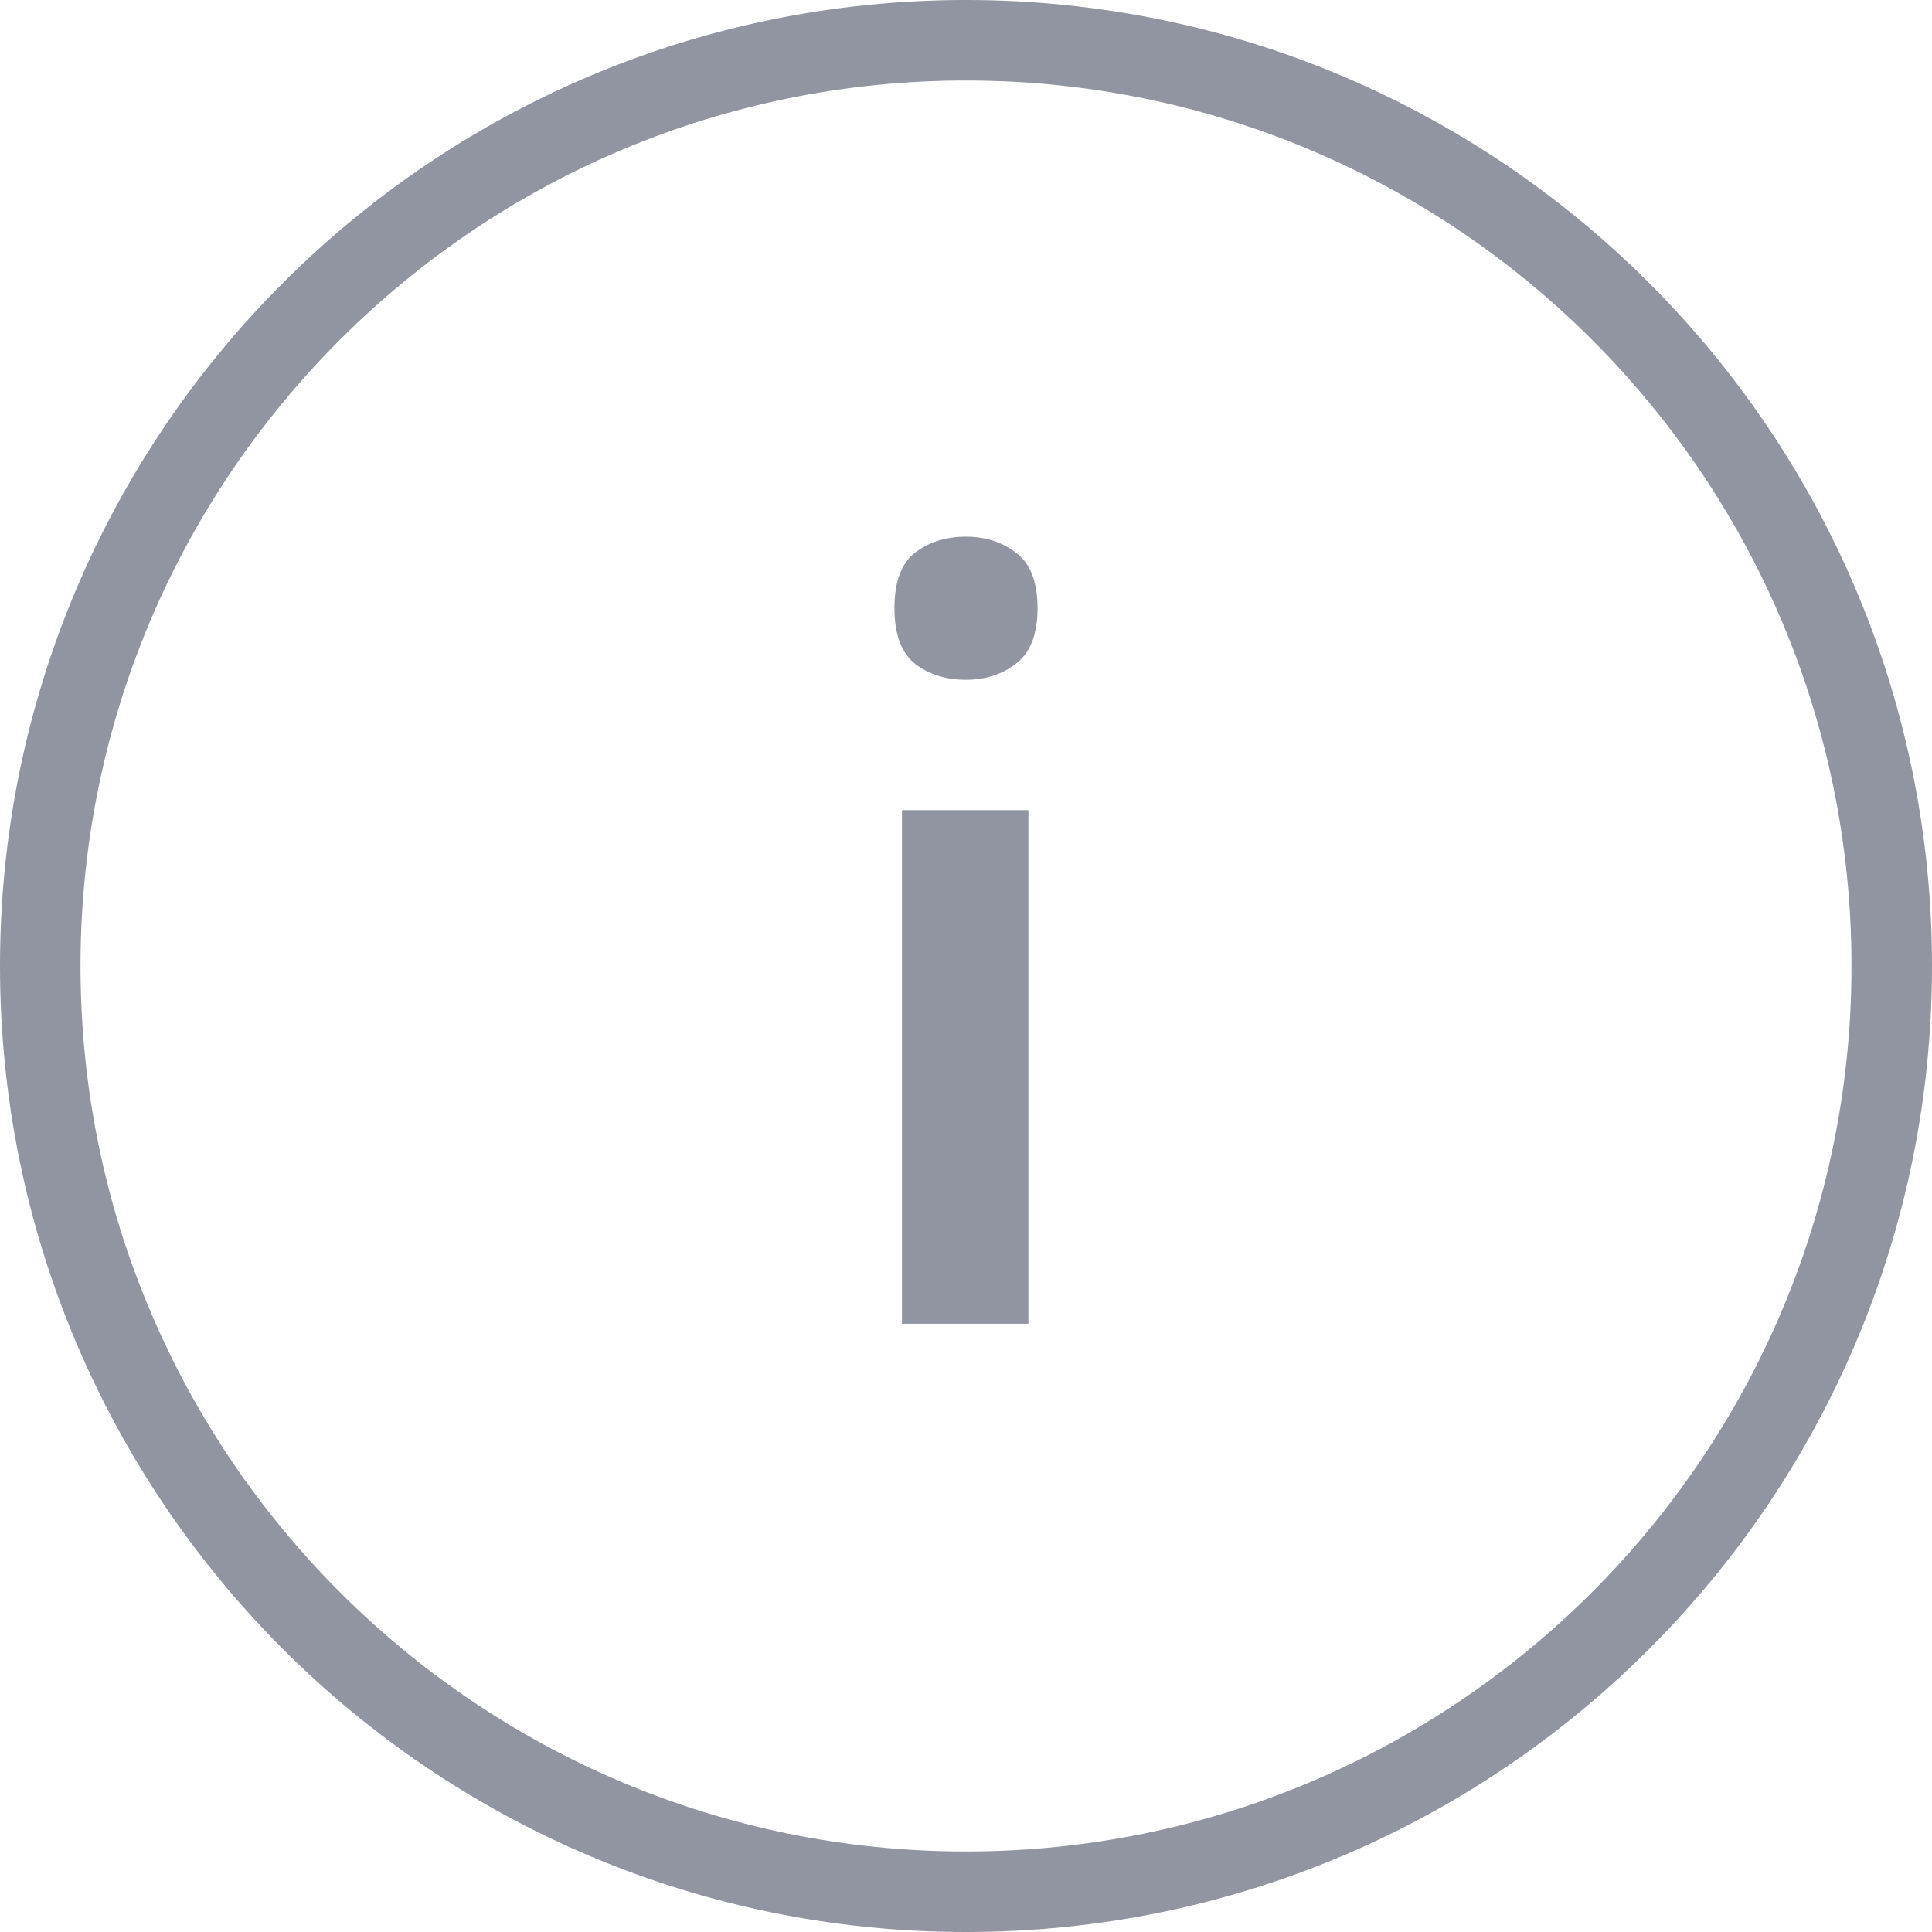
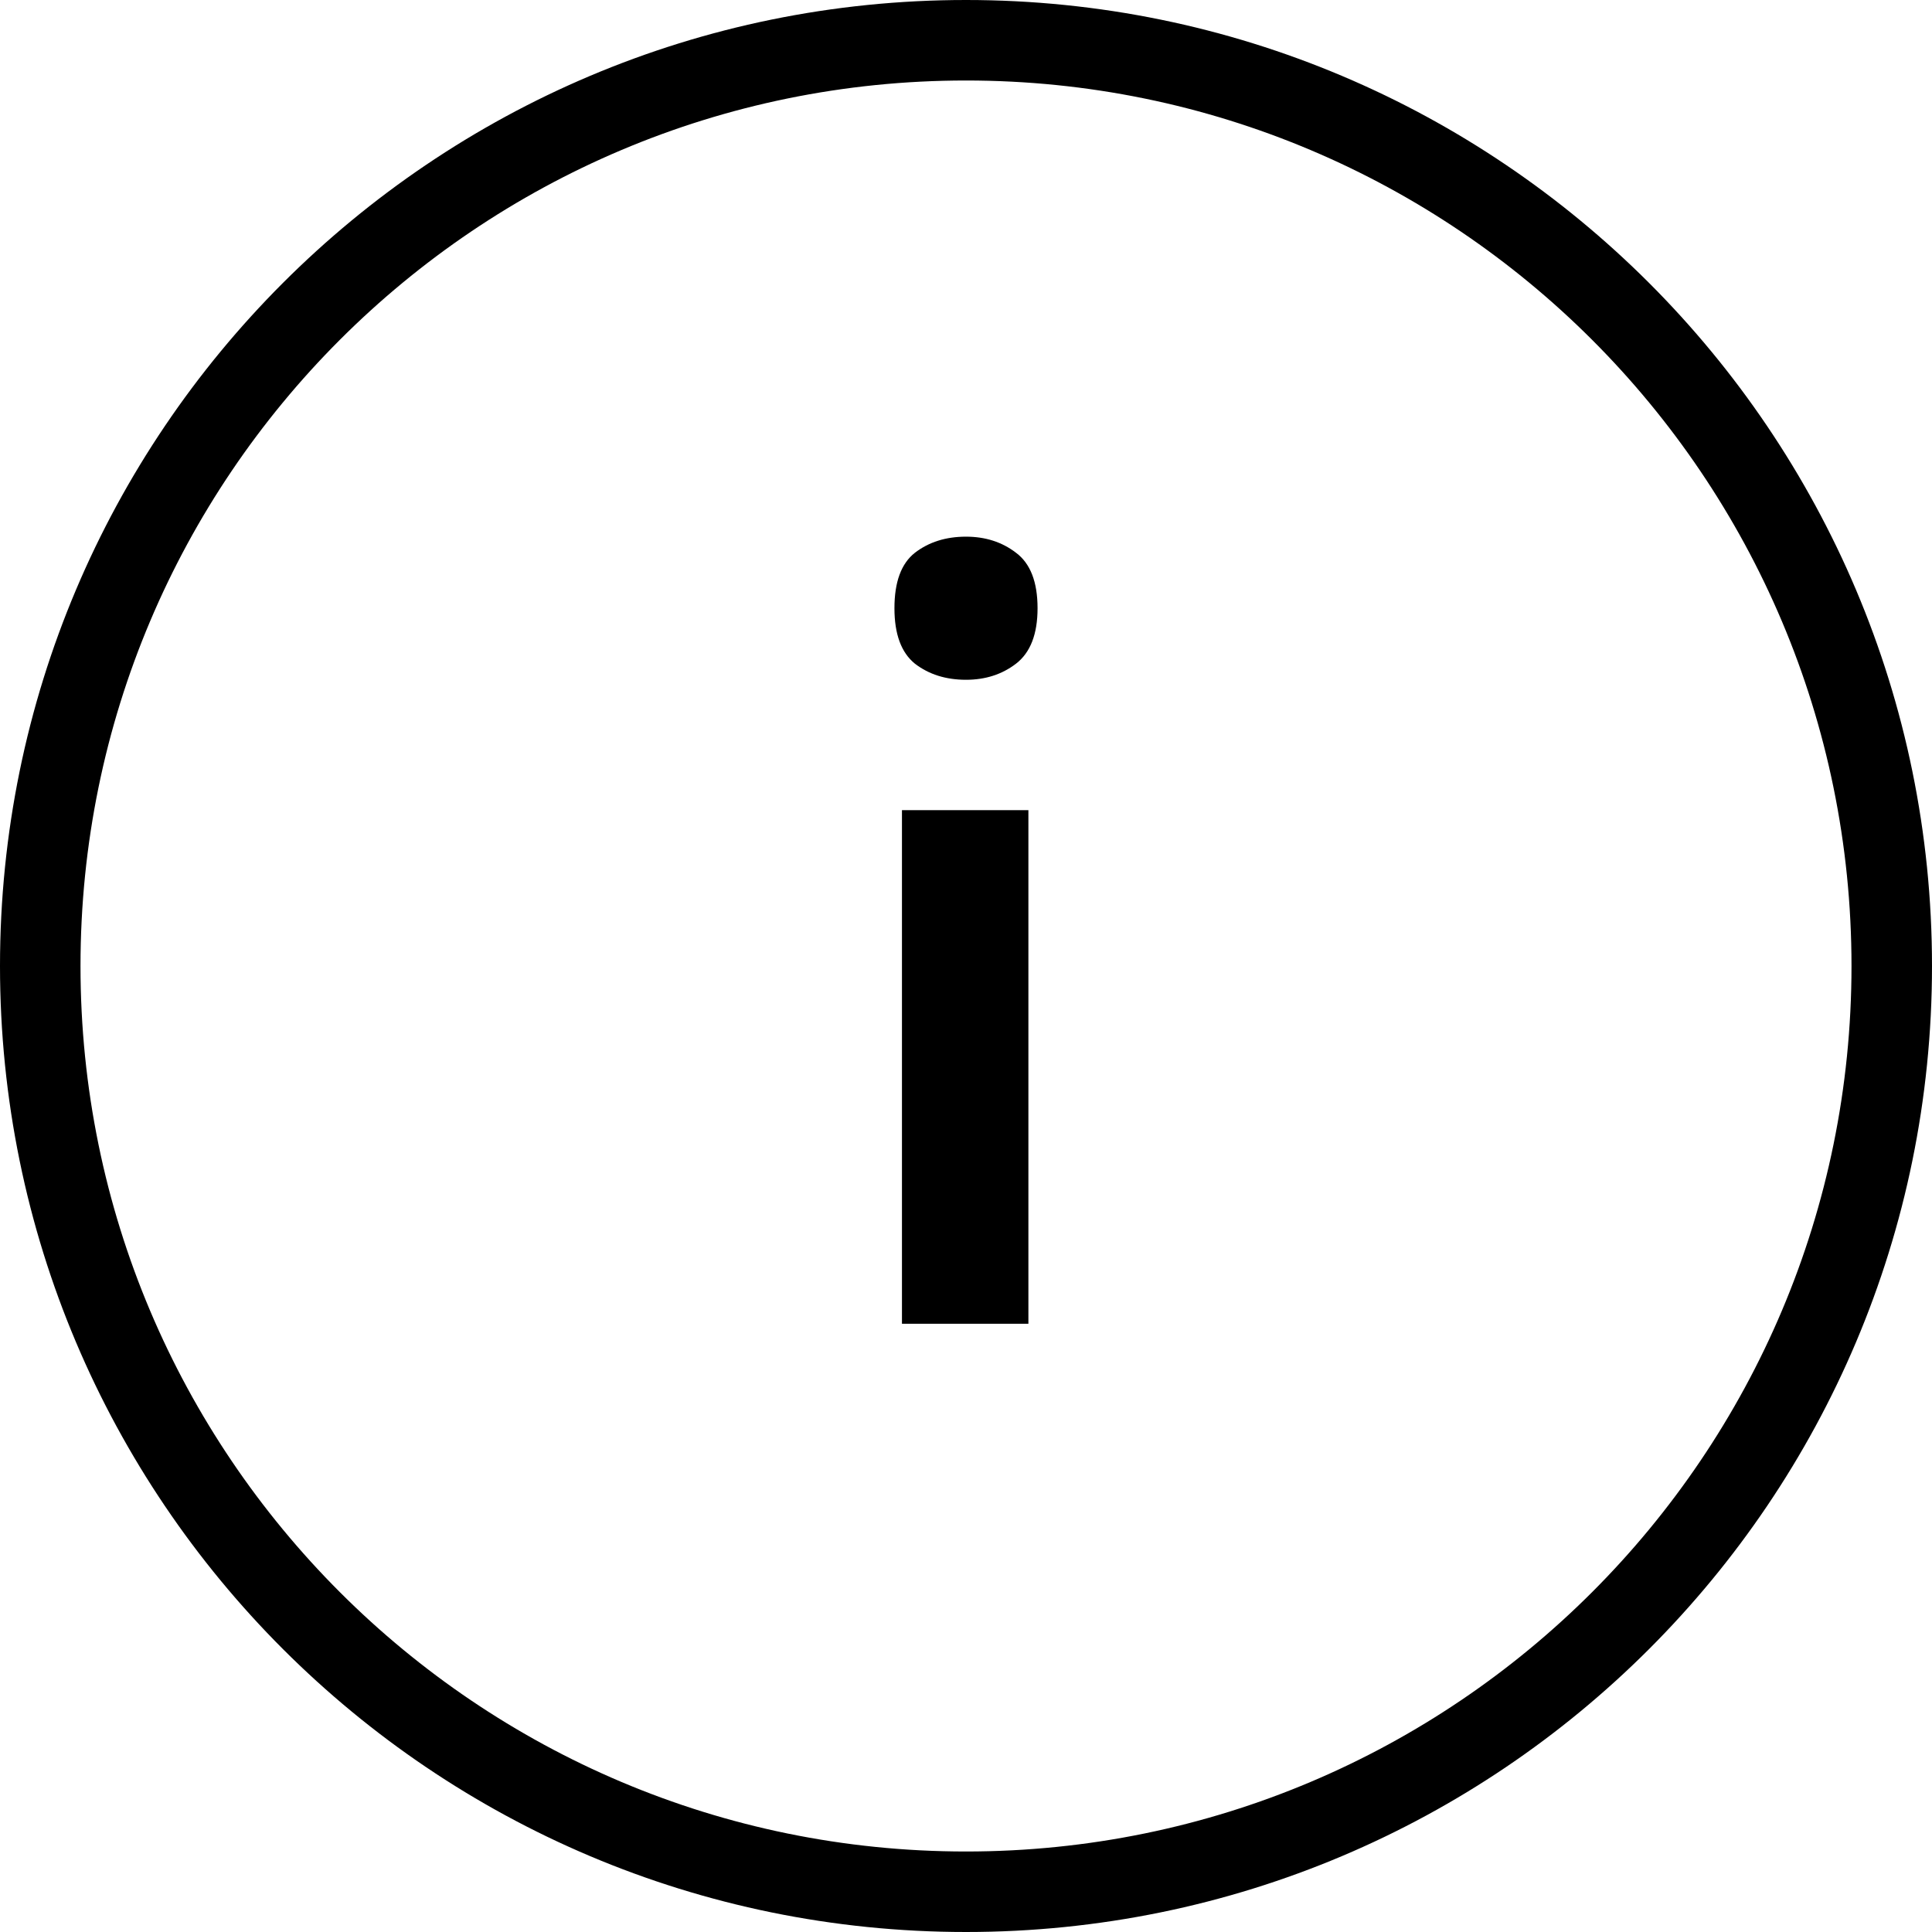
<svg xmlns="http://www.w3.org/2000/svg" width="27" height="27" viewBox="0 0 27 27" fill="none">
-   <path d="M14.372 11.322V18.5H12.605V11.322H14.372ZM13.5 7.5C13.771 7.5 14.004 7.575 14.199 7.725C14.4 7.875 14.5 8.133 14.5 8.5C14.5 8.862 14.4 9.12 14.199 9.275C14.004 9.425 13.771 9.5 13.5 9.5C13.219 9.5 12.981 9.425 12.786 9.275C12.595 9.12 12.5 8.862 12.5 8.5C12.5 8.133 12.595 7.875 12.786 7.725C12.981 7.575 13.219 7.5 13.5 7.5Z" fill="#9195A1" />
-   <path d="M13.5 0C20.956 1.58136e-07 27 6.044 27 13.5C27 20.956 20.956 27 13.5 27C6.044 27 1.5814e-07 20.956 0 13.5C0 6.044 6.044 0 13.5 0ZM13.5 1.125C6.665 1.125 1.125 6.665 1.125 13.5C1.125 20.334 6.665 25.875 13.5 25.875C20.334 25.875 25.875 20.334 25.875 13.5C25.875 6.665 20.334 1.125 13.5 1.125Z" fill="#9195A1" />
+   <path d="M14.372 11.322V18.5H12.605V11.322H14.372ZM13.5 7.5C13.771 7.5 14.004 7.575 14.199 7.725C14.4 7.875 14.5 8.133 14.5 8.5C14.5 8.862 14.4 9.12 14.199 9.275C14.004 9.425 13.771 9.5 13.5 9.5C13.219 9.5 12.981 9.425 12.786 9.275C12.595 9.12 12.5 8.862 12.5 8.5C12.5 8.133 12.595 7.875 12.786 7.725C12.981 7.575 13.219 7.5 13.5 7.5Z" fill="currentColor" />
+   <path d="M13.5 0C20.956 1.58136e-07 27 6.044 27 13.5C27 20.956 20.956 27 13.5 27C6.044 27 1.5814e-07 20.956 0 13.5C0 6.044 6.044 0 13.5 0ZM13.5 1.125C6.665 1.125 1.125 6.665 1.125 13.5C1.125 20.334 6.665 25.875 13.5 25.875C20.334 25.875 25.875 20.334 25.875 13.5C25.875 6.665 20.334 1.125 13.5 1.125Z" fill="currentColor" />
</svg>
